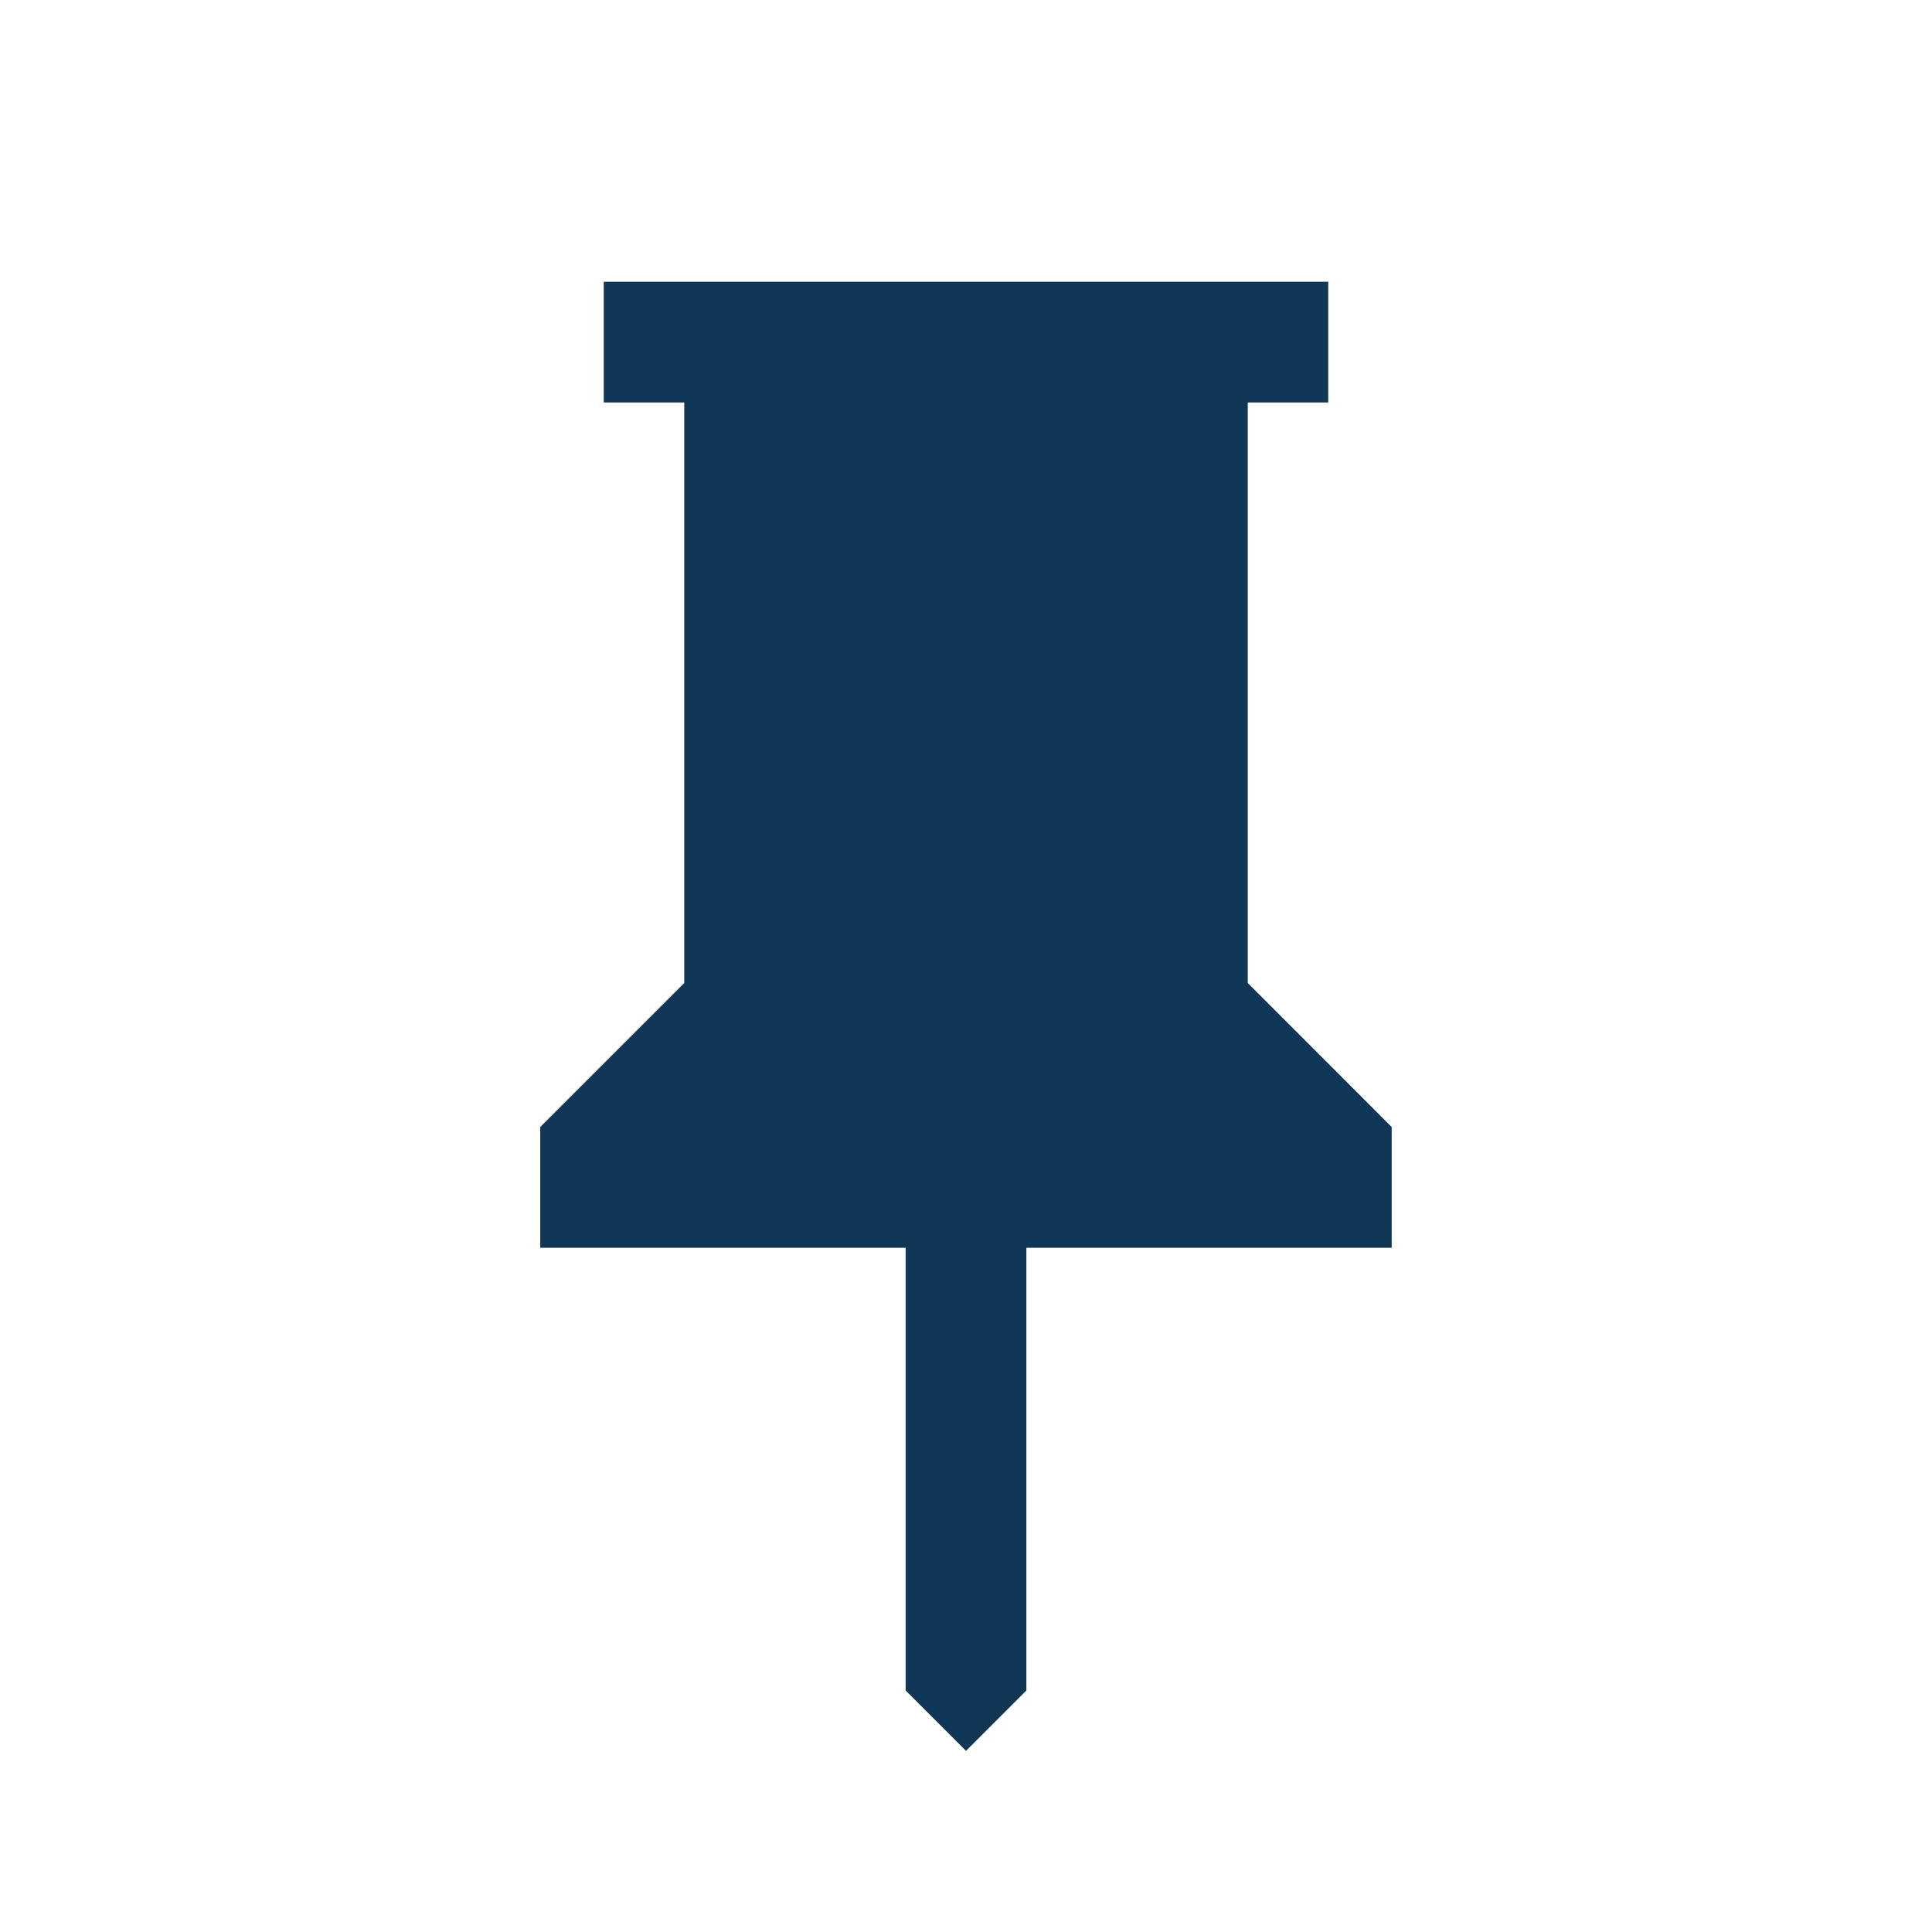
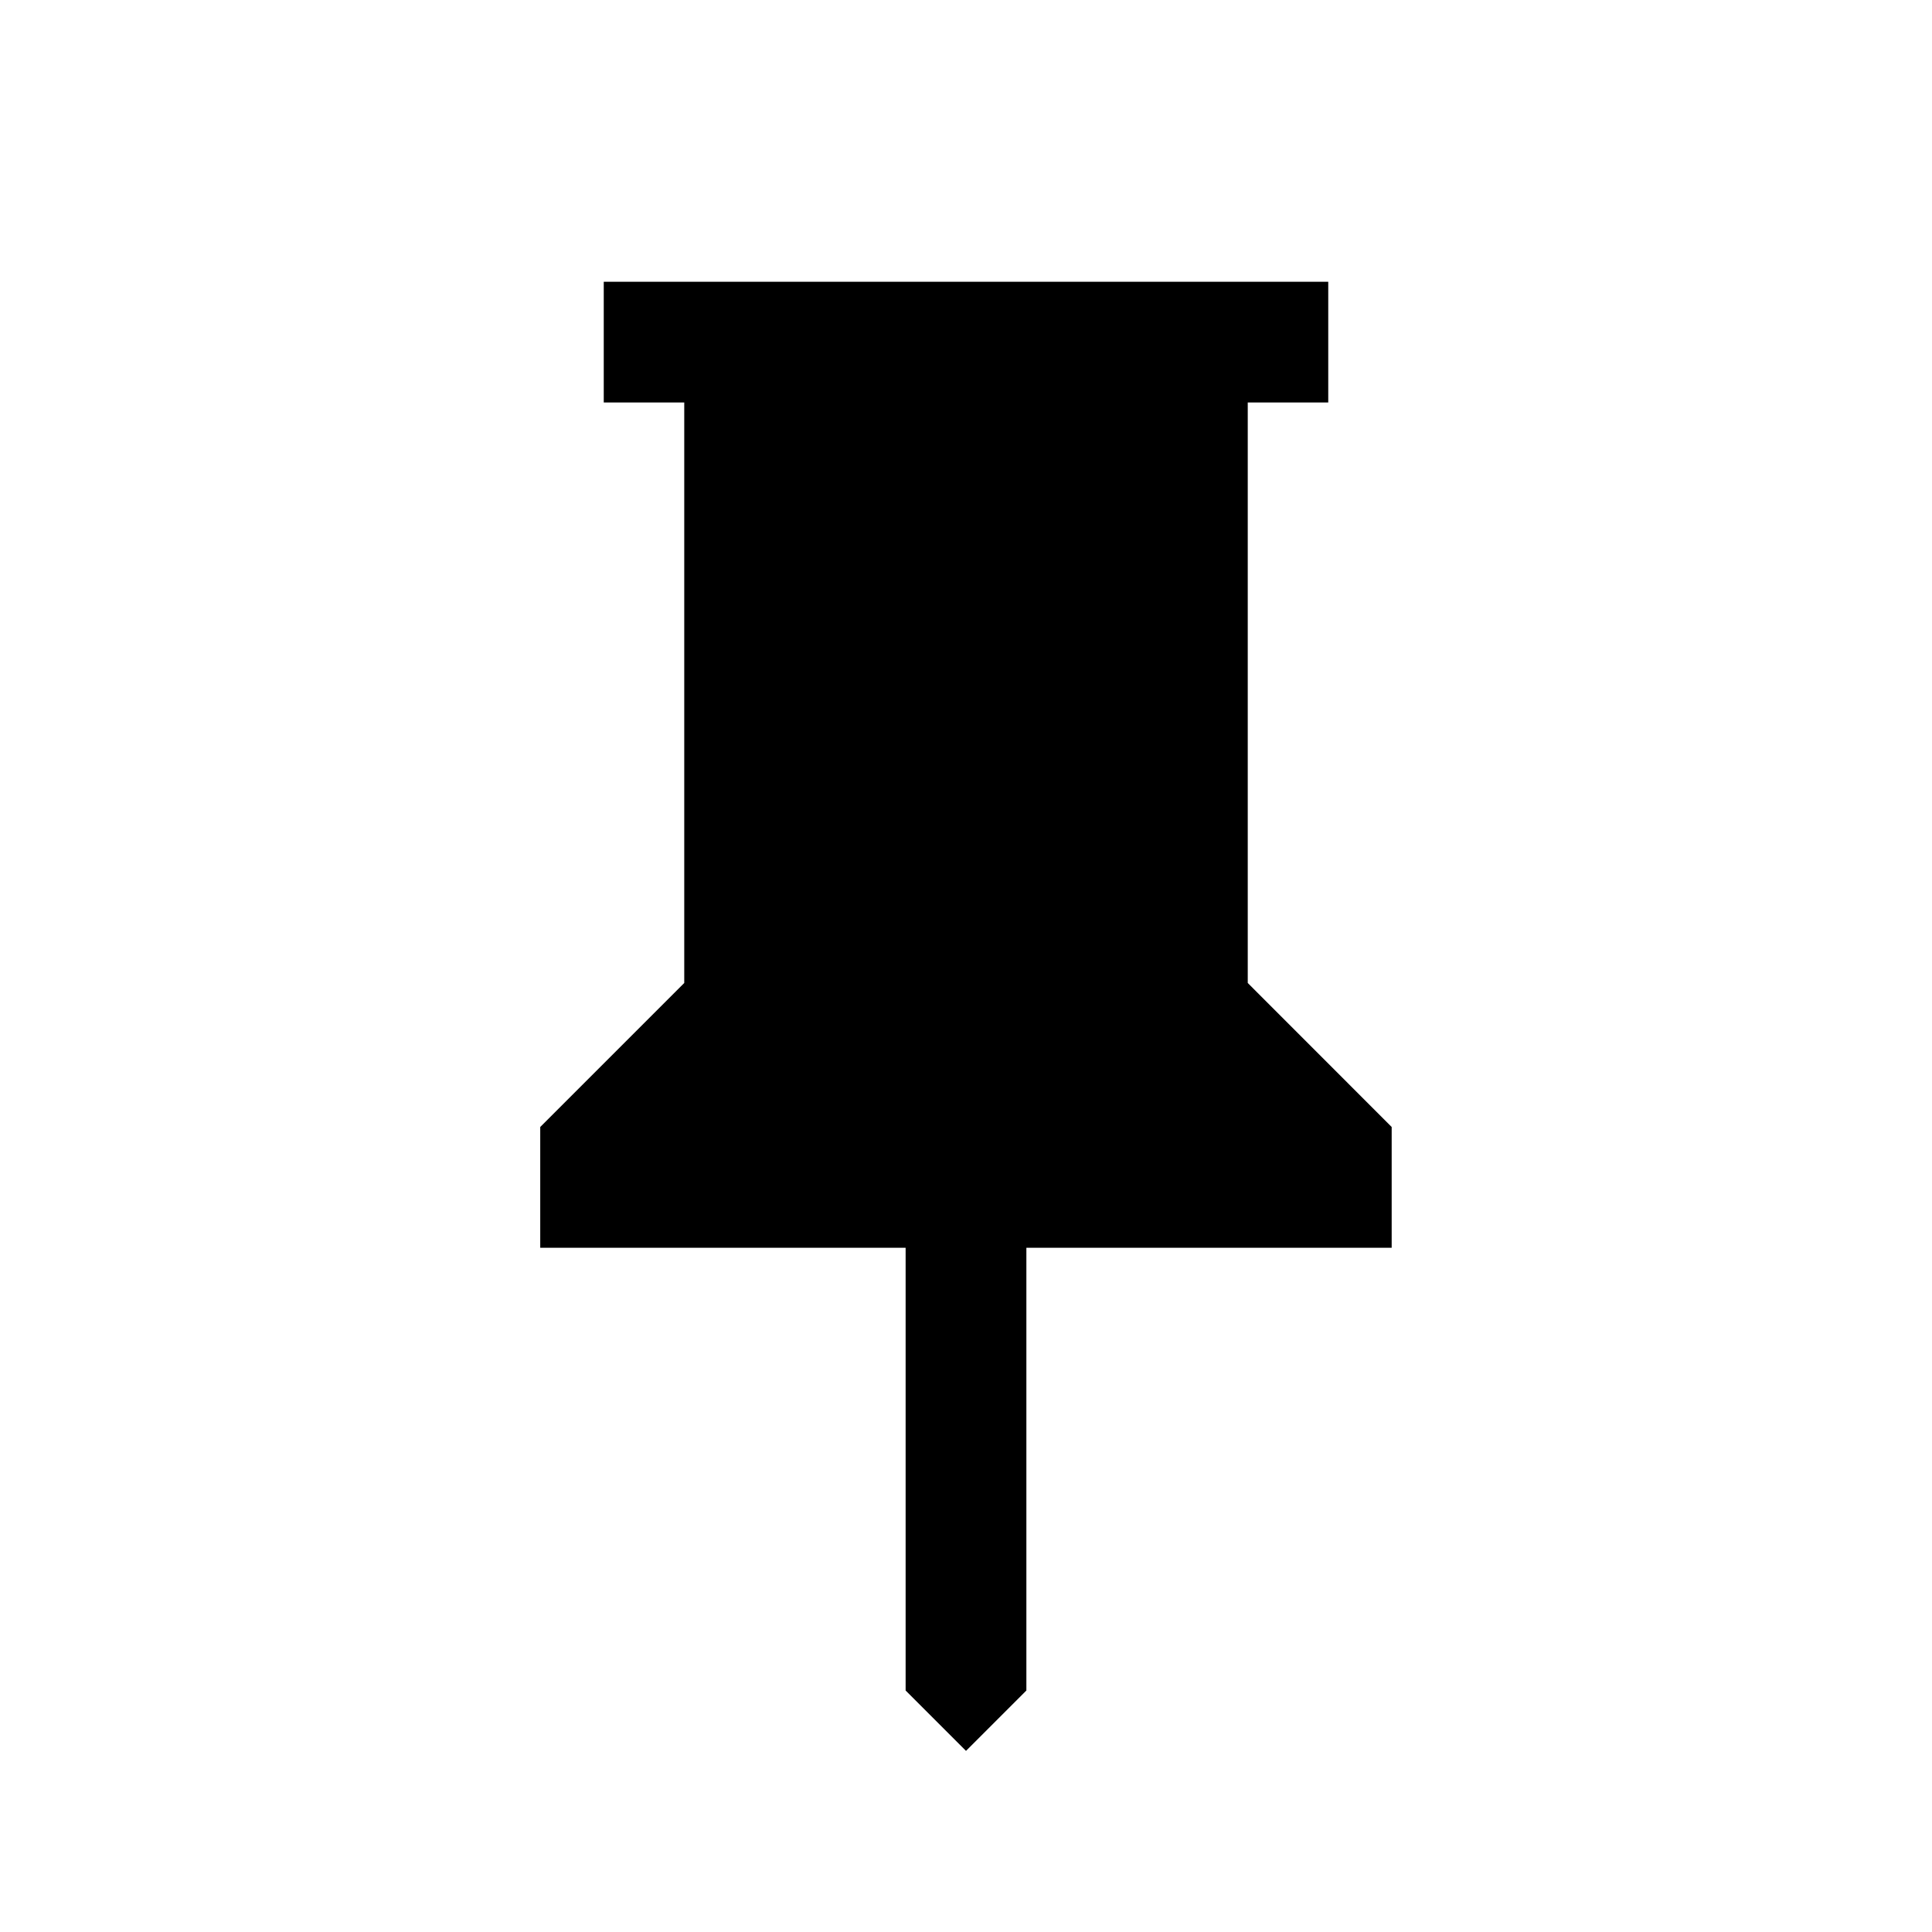
<svg xmlns="http://www.w3.org/2000/svg" width="24" height="24" viewBox="0 0 24 24" fill="none">
  <mask id="mask0_102_4233" style="mask-type:alpha" maskUnits="userSpaceOnUse" x="0" y="0" width="24" height="24">
    <rect width="24" height="24" fill="#D9D9D9" />
  </mask>
  <g mask="url(#mask0_102_4233)">
    <mask id="mask1_102_4233" style="mask-type:alpha" maskUnits="userSpaceOnUse" x="0" y="0" width="24" height="24">
      <rect width="24" height="24" fill="#D9D9D9" />
    </mask>
    <g mask="url(#mask1_102_4233)">
-       <path d="M15.5 12.211L17.288 14V15.5H12.75V21L12 21.75L11.25 21V15.5H6.711V14L8.5 12.211V5H7.5V3.5H16.5V5H15.5V12.211Z" fill="#113757" />
+       <path d="M15.5 12.211L17.288 14V15.5H12.75V21L12 21.75L11.25 21V15.5H6.711V14L8.5 12.211V5H7.5V3.5H16.5V5H15.5V12.211Z" fill="#000000" />
    </g>
  </g>
</svg>
